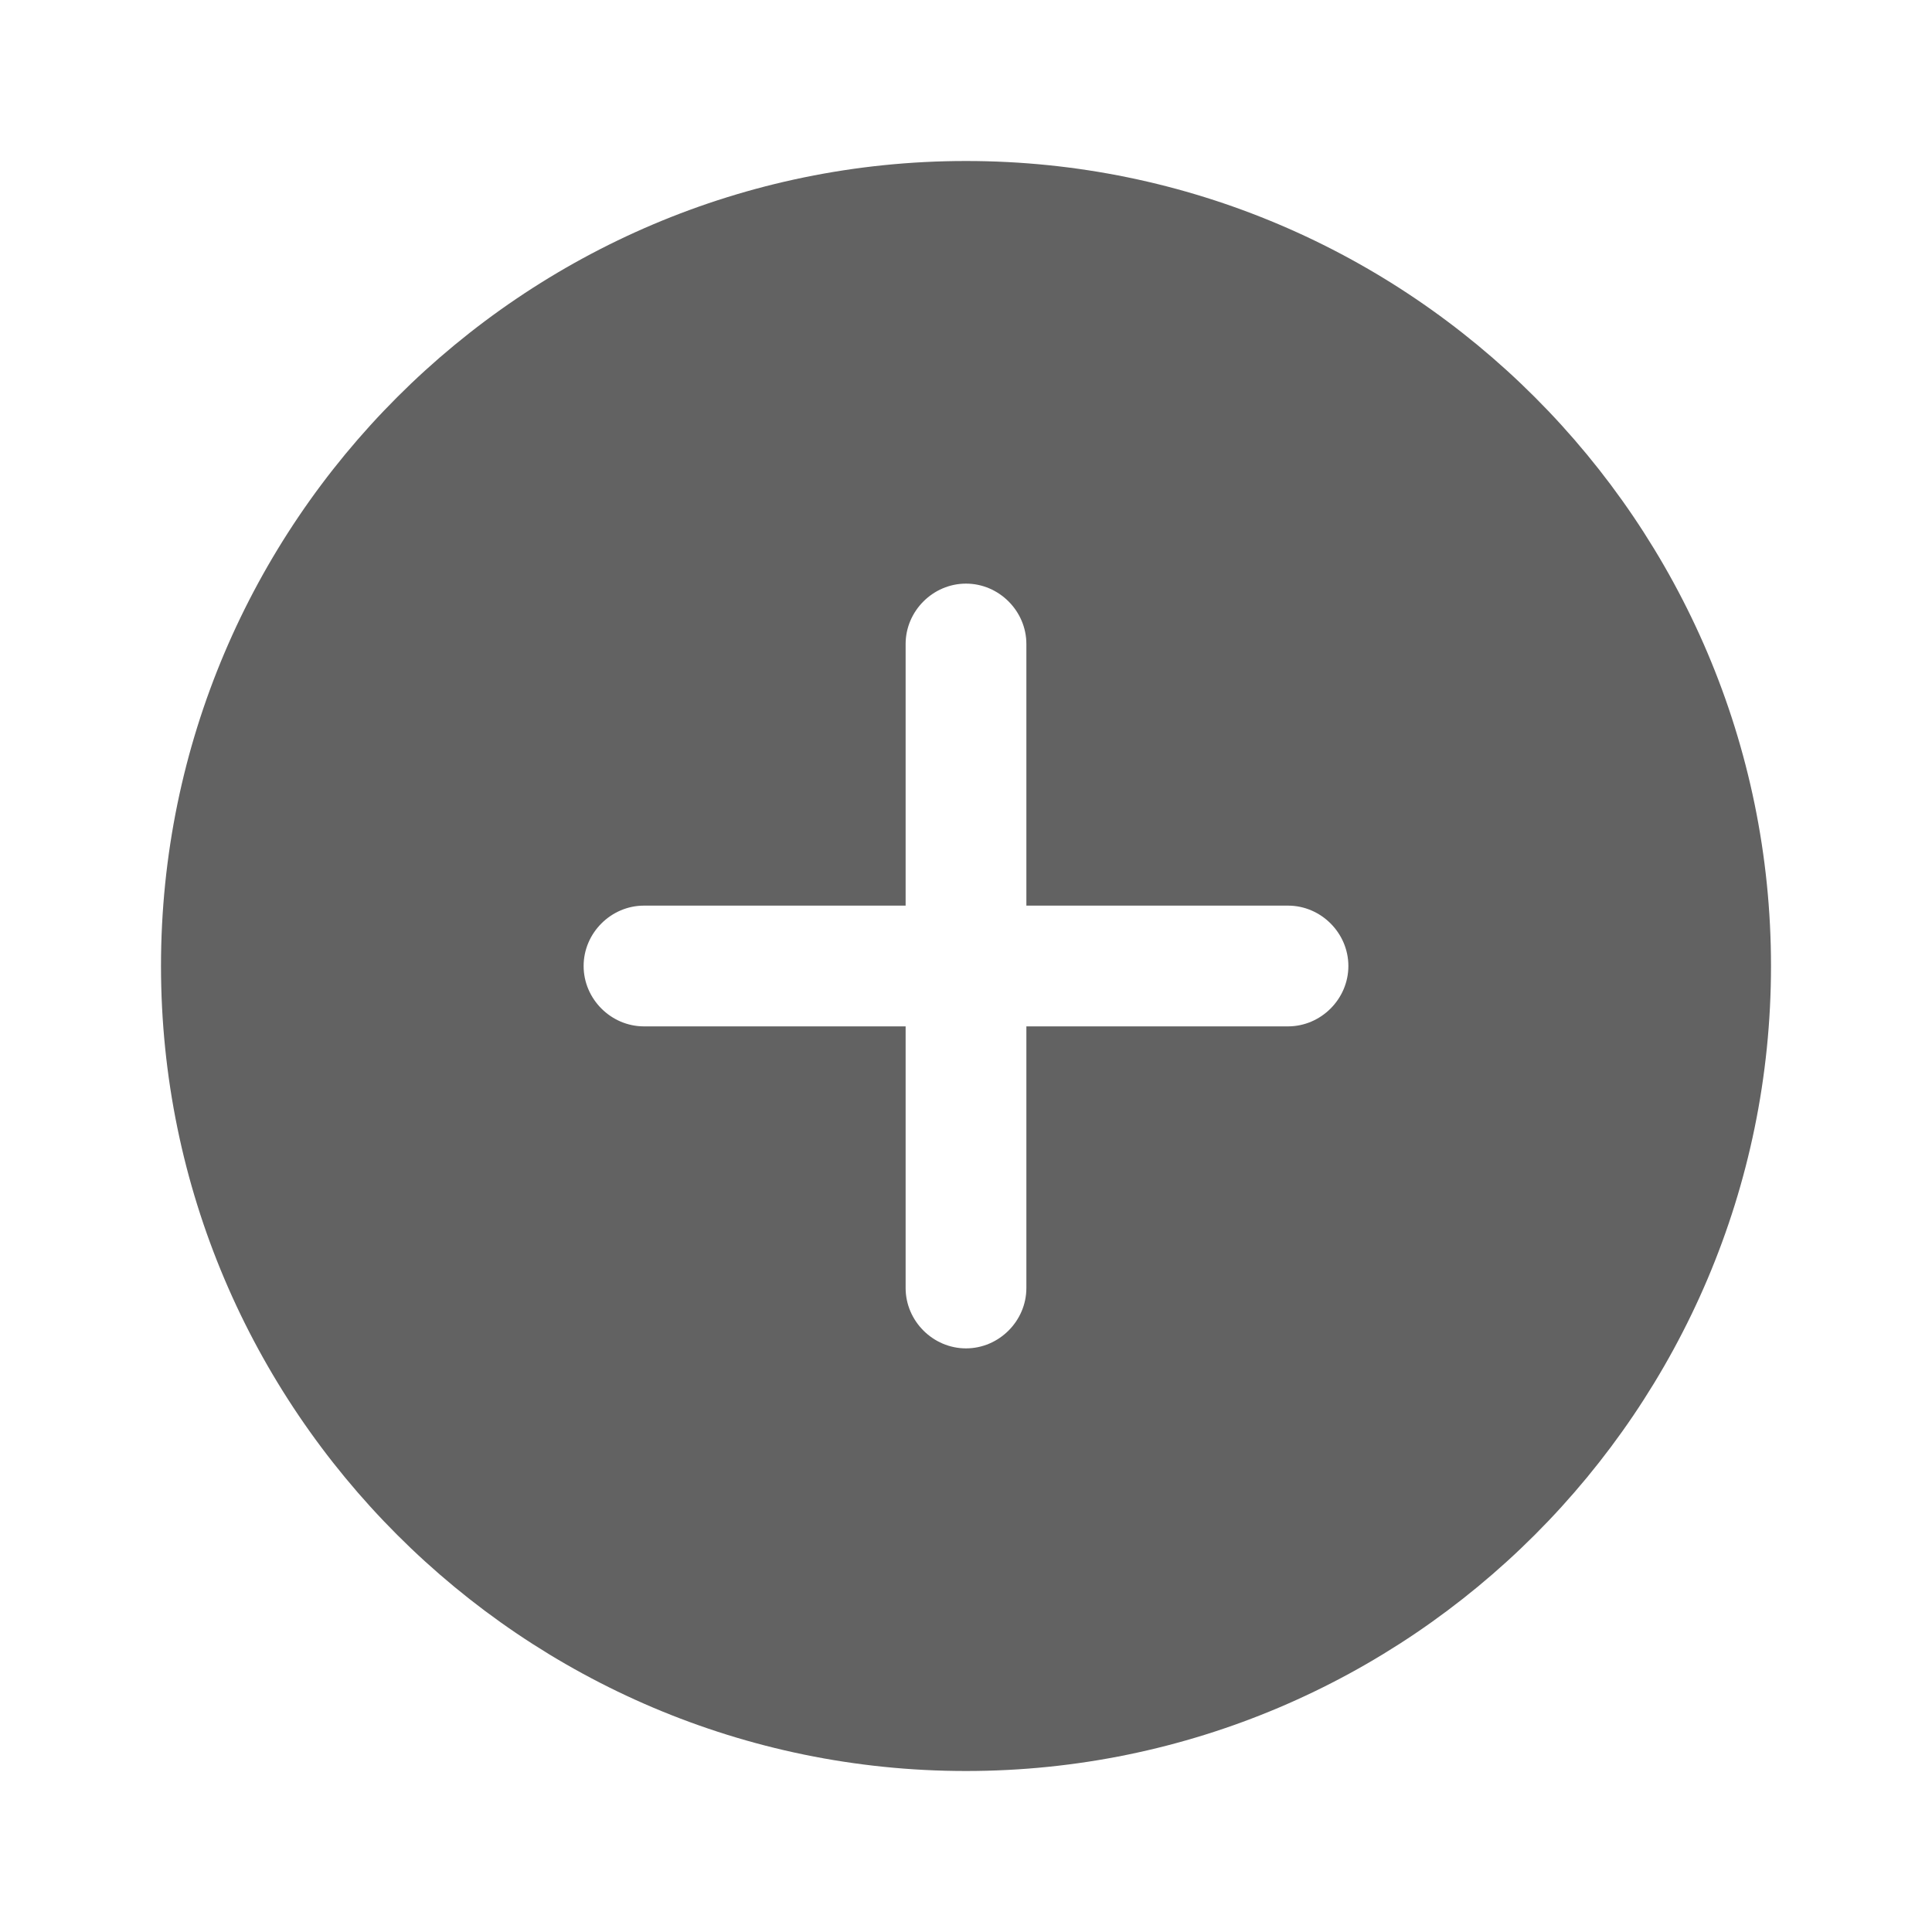
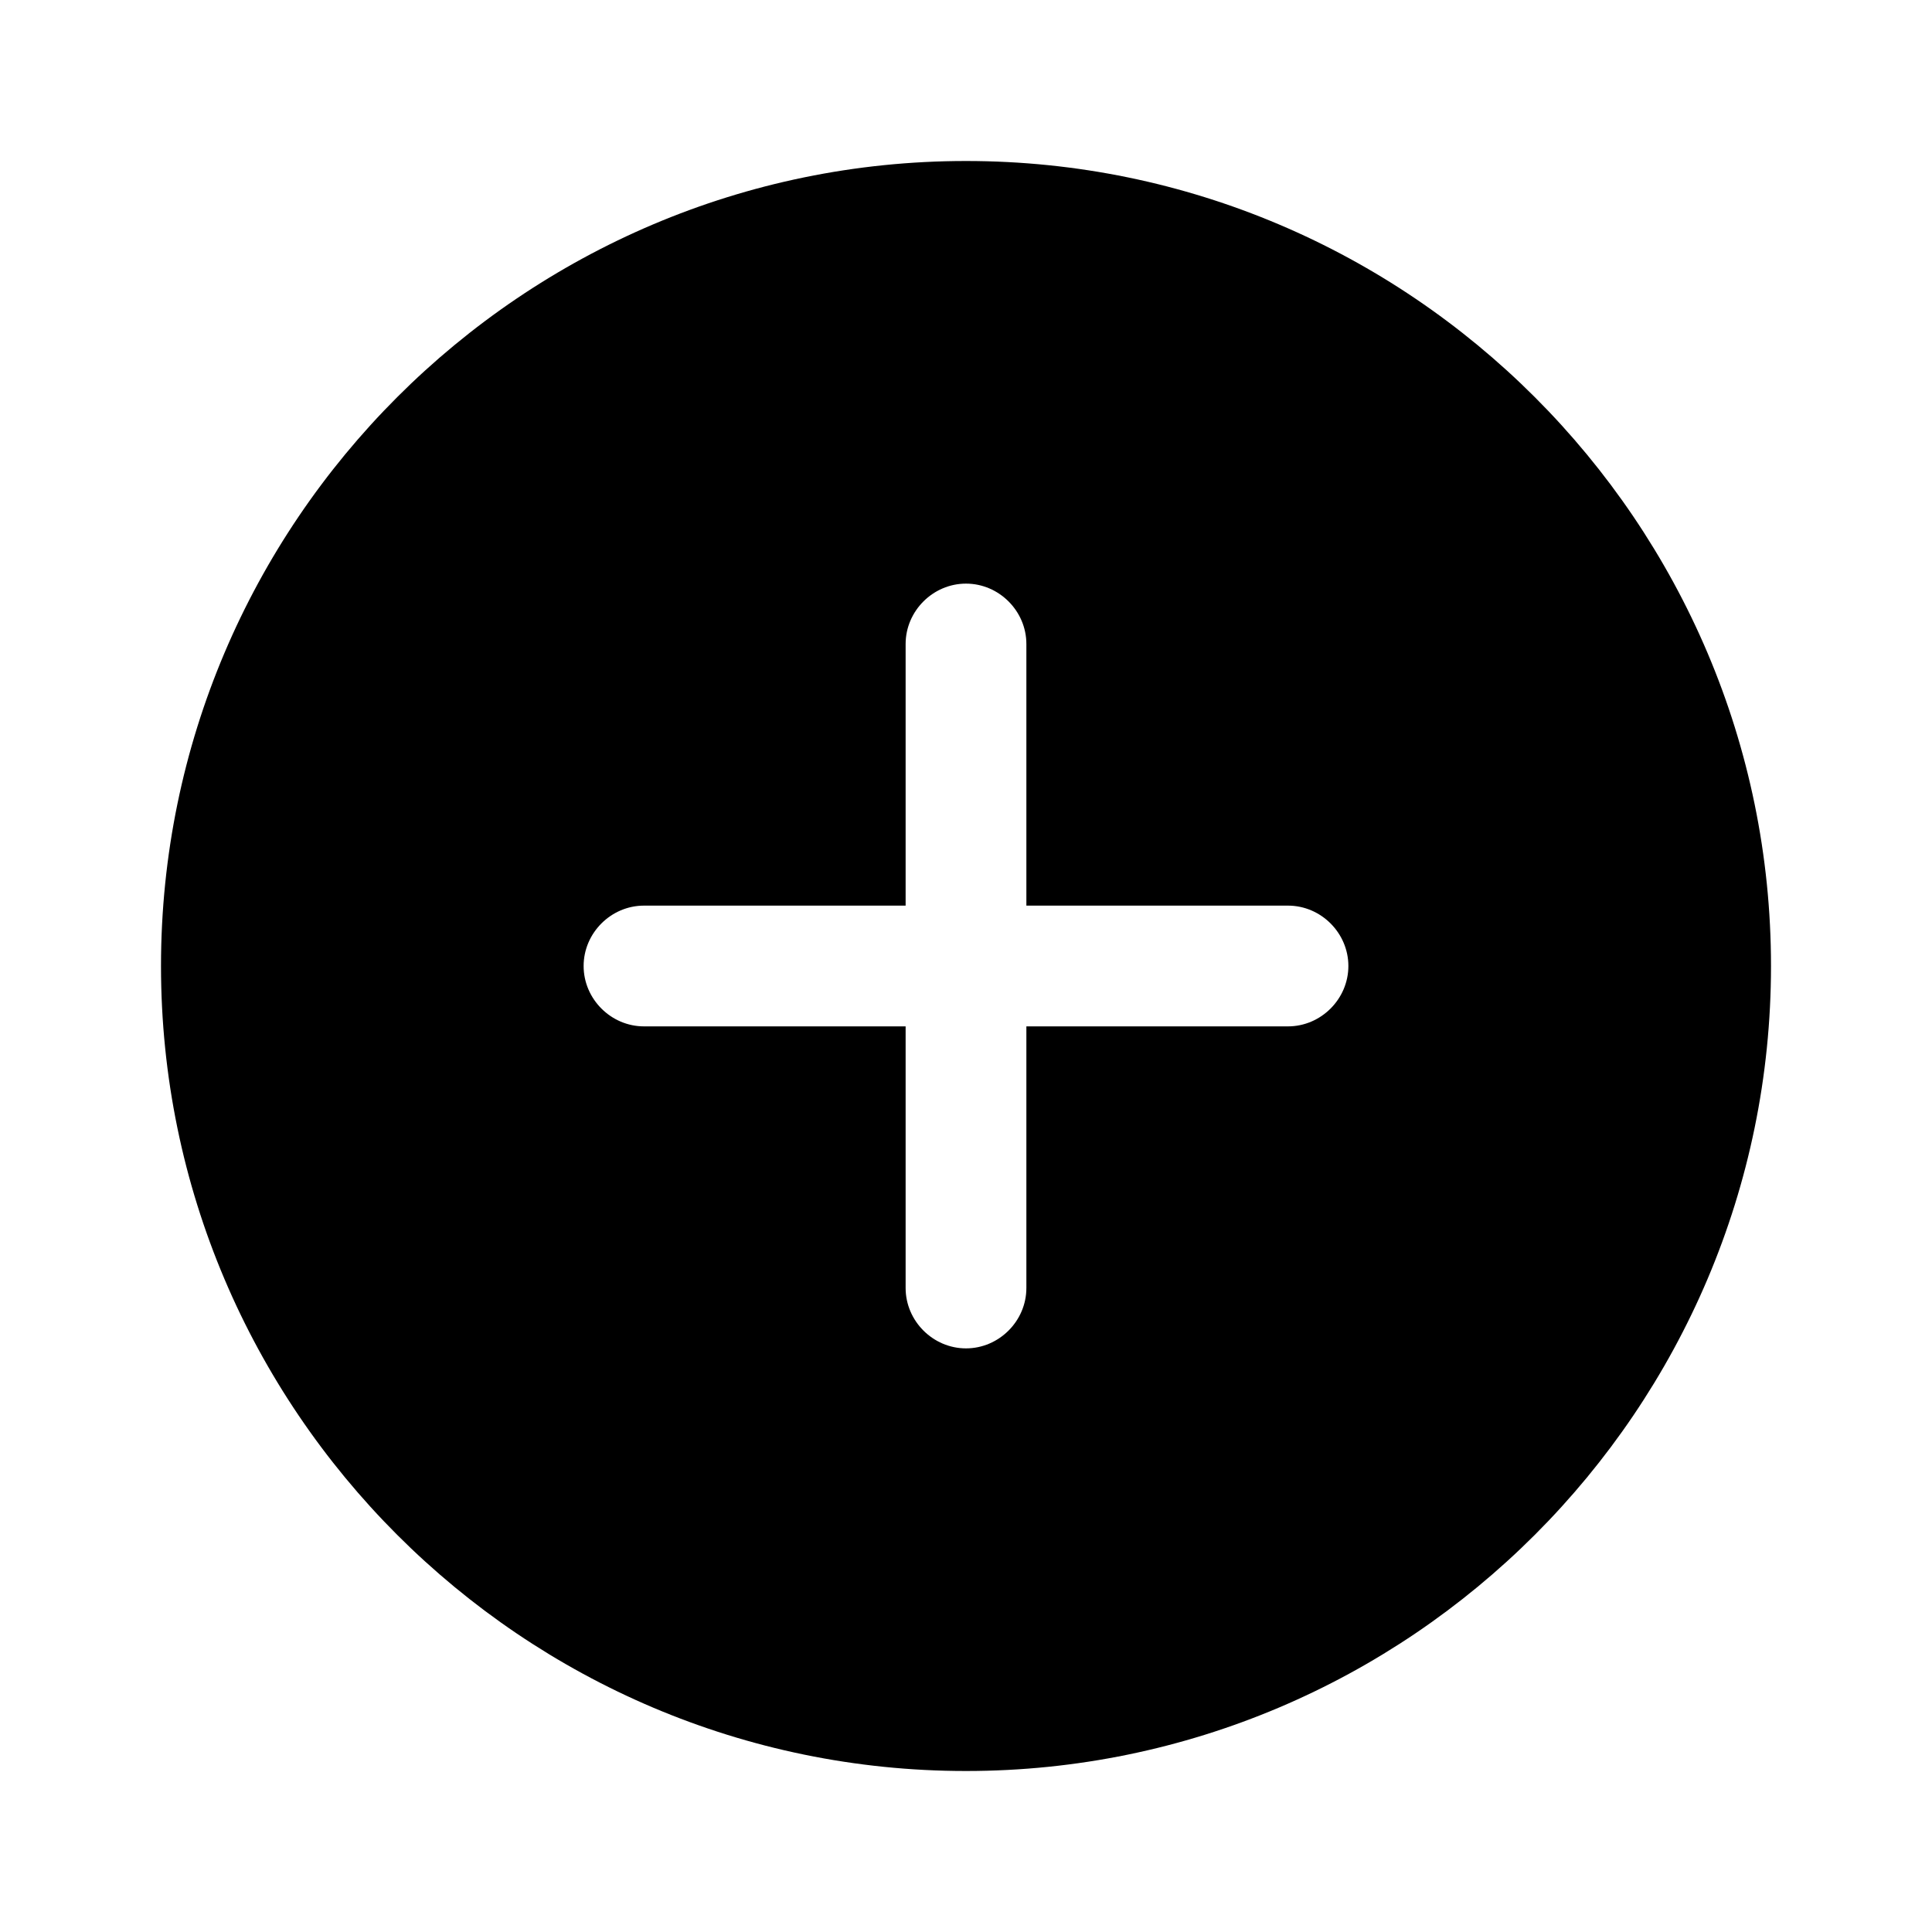
<svg xmlns="http://www.w3.org/2000/svg" width="800px" height="800px" viewBox="0 0 24 24" fill="none" stroke="">
  <g id="SVGRepo_bgCarrier" stroke-width="0" />
  <g id="SVGRepo_tracerCarrier" stroke-linecap="round" stroke-linejoin="round" />
  <g id="SVGRepo_iconCarrier">
-     <path d="M12 2C6.49 2 2 6.49 2 12C2 17.51 6.49 22 12 22C17.51 22 22 17.51 22 12C22 6.49 17.51 2 12 2ZM16 12.75H12.75V16C12.75 16.41 12.41 16.75 12 16.75C11.59 16.75 11.25 16.41 11.25 16V12.75H8C7.59 12.75 7.25 12.41 7.25 12C7.25 11.59 7.59 11.25 8 11.25H11.25V8C11.25 7.59 11.59 7.25 12 7.25C12.41 7.25 12.75 7.59 12.75 8V11.25H16C16.41 11.25 16.75 11.59 16.75 12C16.75 12.41 16.41 12.75 16 12.75Z" fill="#626262" />
+     <path d="M12 2C6.49 2 2 6.49 2 12C2 17.51 6.49 22 12 22C17.51 22 22 17.51 22 12C22 6.49 17.51 2 12 2ZM16 12.75H12.75V16C12.75 16.41 12.41 16.75 12 16.75C11.59 16.75 11.25 16.41 11.25 16V12.75H8C7.59 12.75 7.25 12.41 7.25 12C7.25 11.59 7.59 11.25 8 11.25H11.25V8C11.25 7.59 11.59 7.25 12 7.25C12.41 7.25 12.75 7.59 12.75 8V11.25H16C16.41 11.25 16.75 11.59 16.75 12C16.75 12.41 16.41 12.75 16 12.75Z" fill="currentColor" />
  </g>
</svg>
